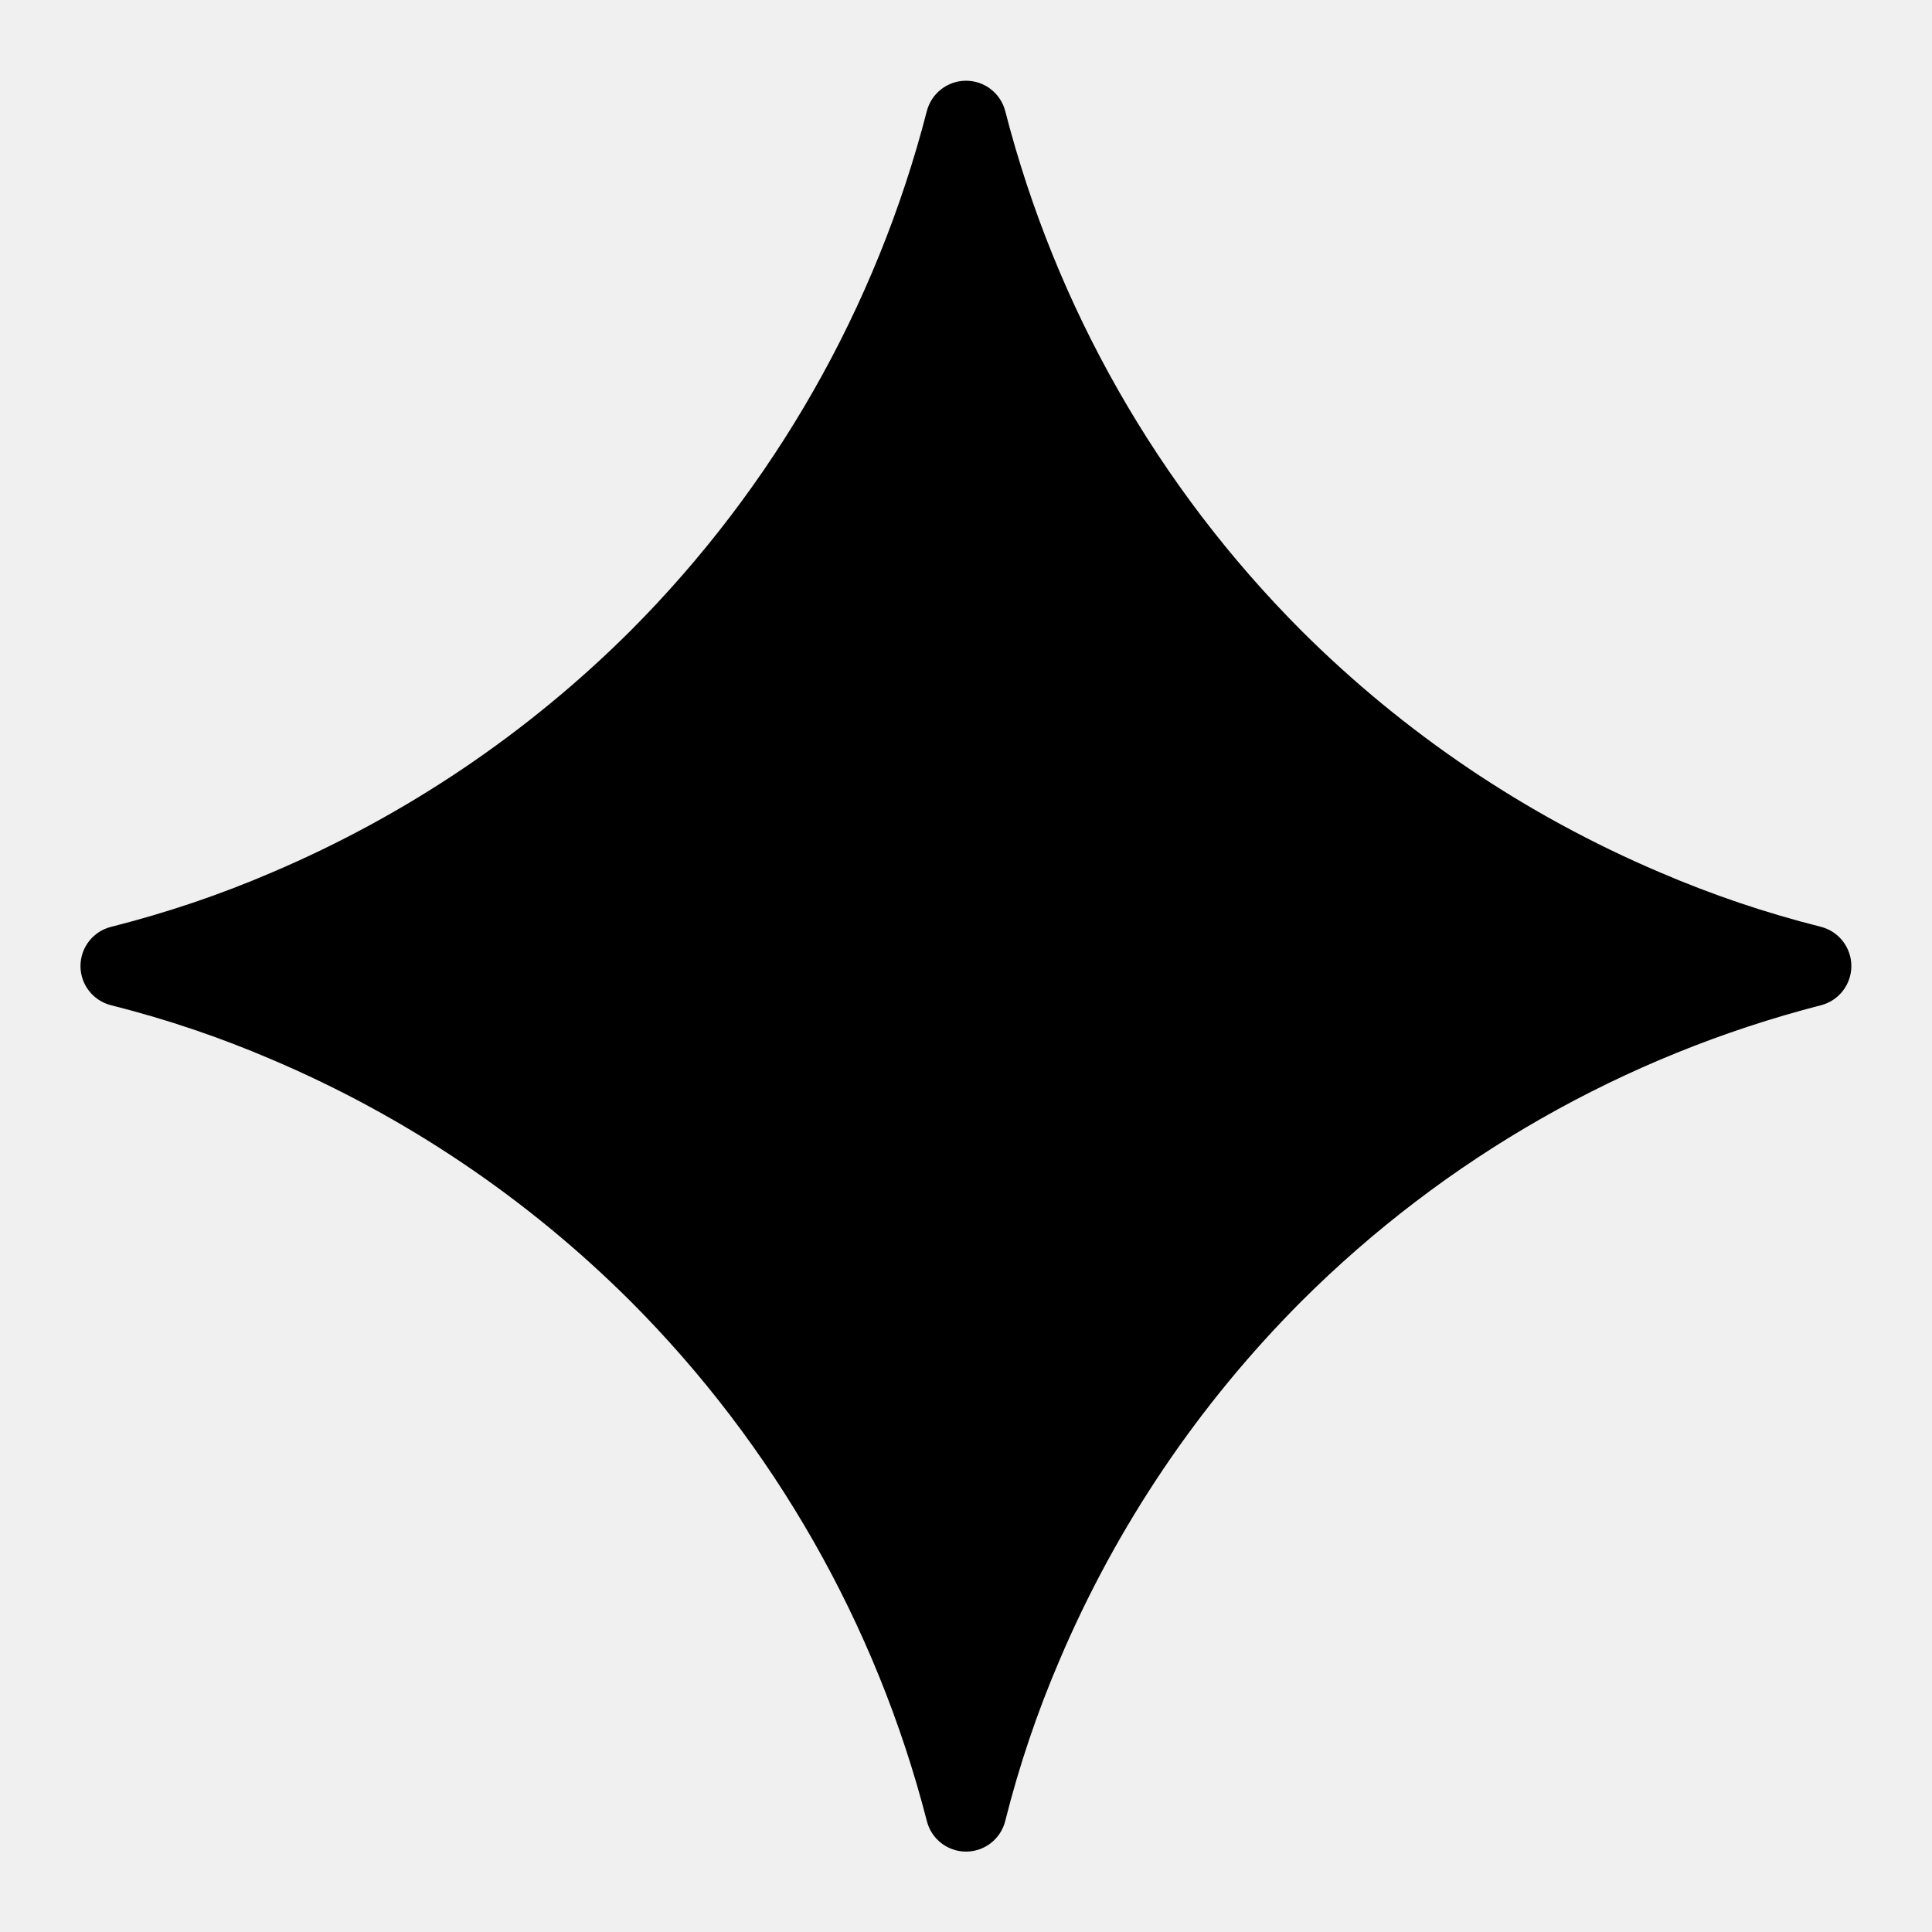
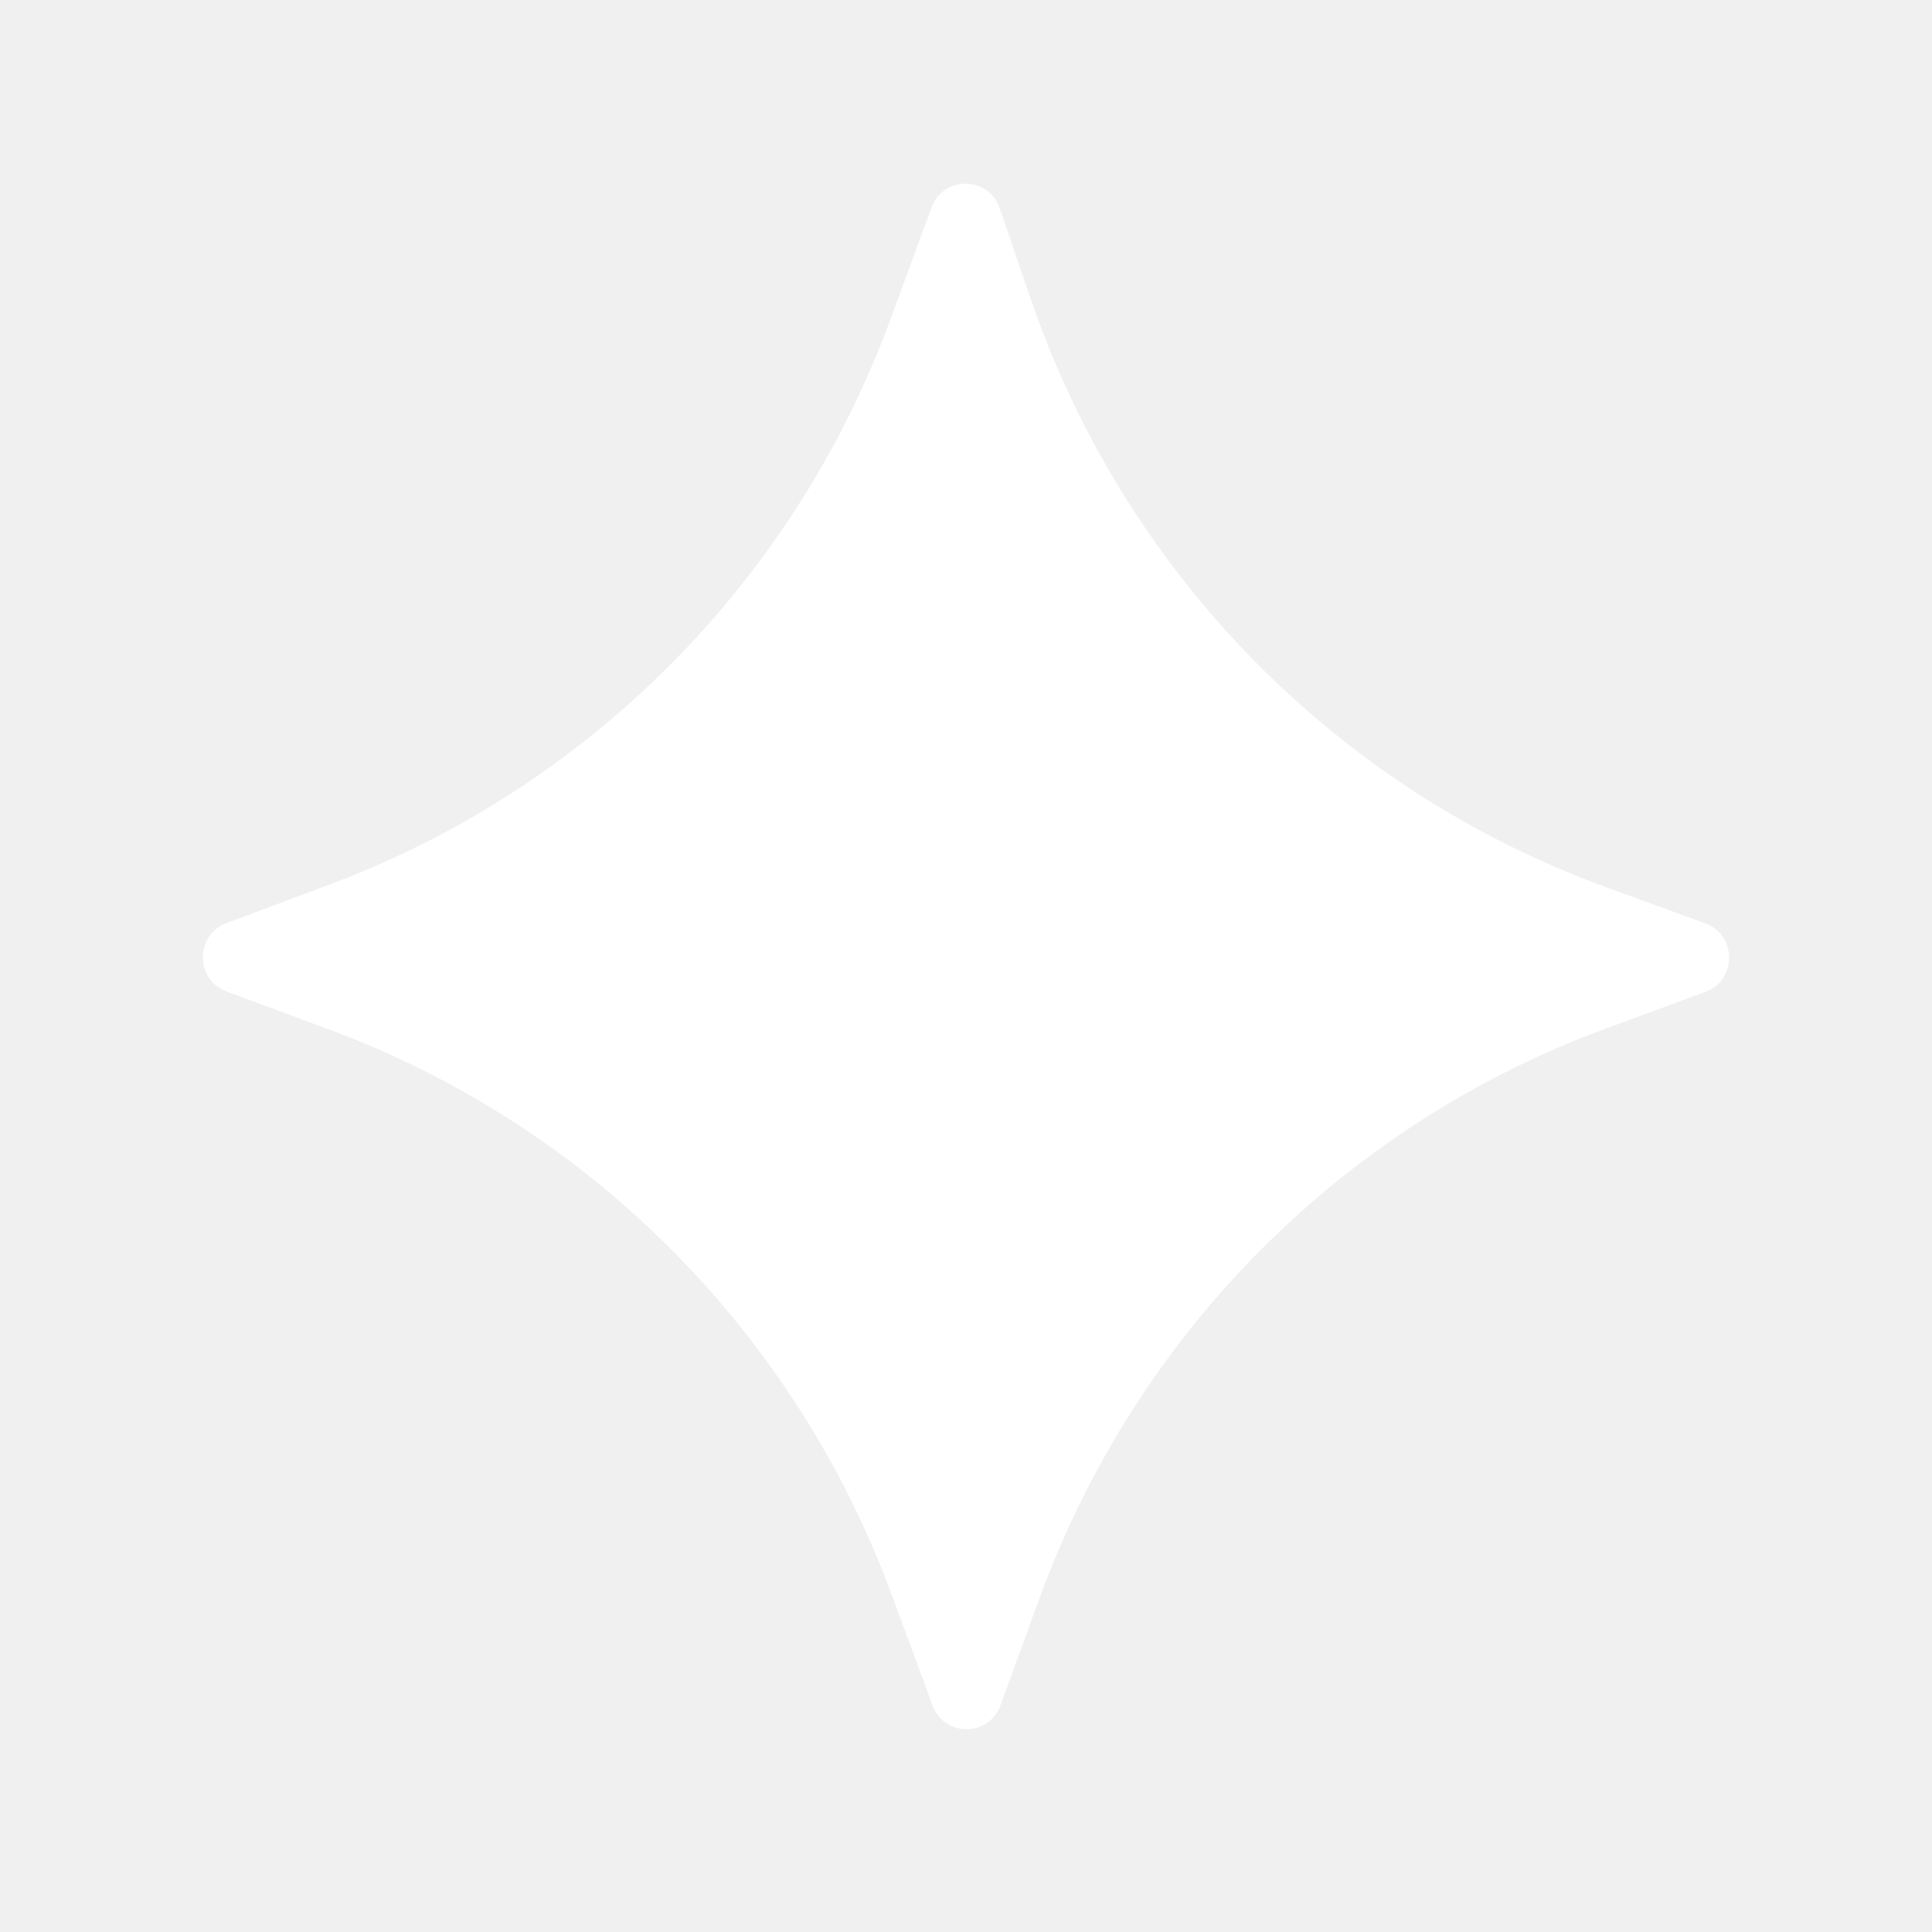
- <svg xmlns="http://www.w3.org/2000/svg" fill="currentColor" fill-rule="evenodd" height="1em" style="flex:none;line-height:1" viewBox="0 0 24 24" width="1em">
-   <path d="M20.616 10.835a14.147 14.147 0 01-4.45-3.001 14.111 14.111 0 01-3.678-6.452.503.503 0 00-.975 0 14.134 14.134 0 01-3.679 6.452 14.155 14.155 0 01-4.45 3.001c-.65.28-1.318.505-2.002.678a.502.502 0 000 .975c.684.172 1.35.397 2.002.677a14.147 14.147 0 014.45 3.001 14.112 14.112 0 013.679 6.453.502.502 0 00.975 0c.172-.685.397-1.351.677-2.003a14.145 14.145 0 013.001-4.45 14.113 14.113 0 016.453-3.678.503.503 0 000-.975 13.245 13.245 0 01-2.003-.678z" />
+ <svg xmlns="http://www.w3.org/2000/svg" width="100" height="100" viewBox="0 0 100 100" fill="none">
+   <path d="M48.217 10.738C48.827 9.076 51.17 9.103 51.743 10.778L53.344 15.457C55.735 22.447 59.649 28.81 64.798 34.079C69.947 39.348 76.201 43.391 83.102 45.911L88.266 47.795C89.909 48.395 89.912 50.734 88.271 51.339L83.096 53.247C76.382 55.721 70.284 59.639 65.226 64.728C60.168 69.817 56.272 75.954 53.809 82.713L51.783 88.27C51.184 89.915 48.876 89.919 48.27 88.277L46.155 82.54C43.681 75.83 39.794 69.74 34.76 64.687C29.727 59.634 23.666 55.739 16.995 53.27L11.726 51.32C10.094 50.715 10.09 48.392 11.72 47.782L17.091 45.771C23.734 43.283 29.765 39.38 34.772 34.329C39.779 29.277 43.644 23.196 46.101 16.501L48.217 10.738Z" fill="white" />
</svg>
